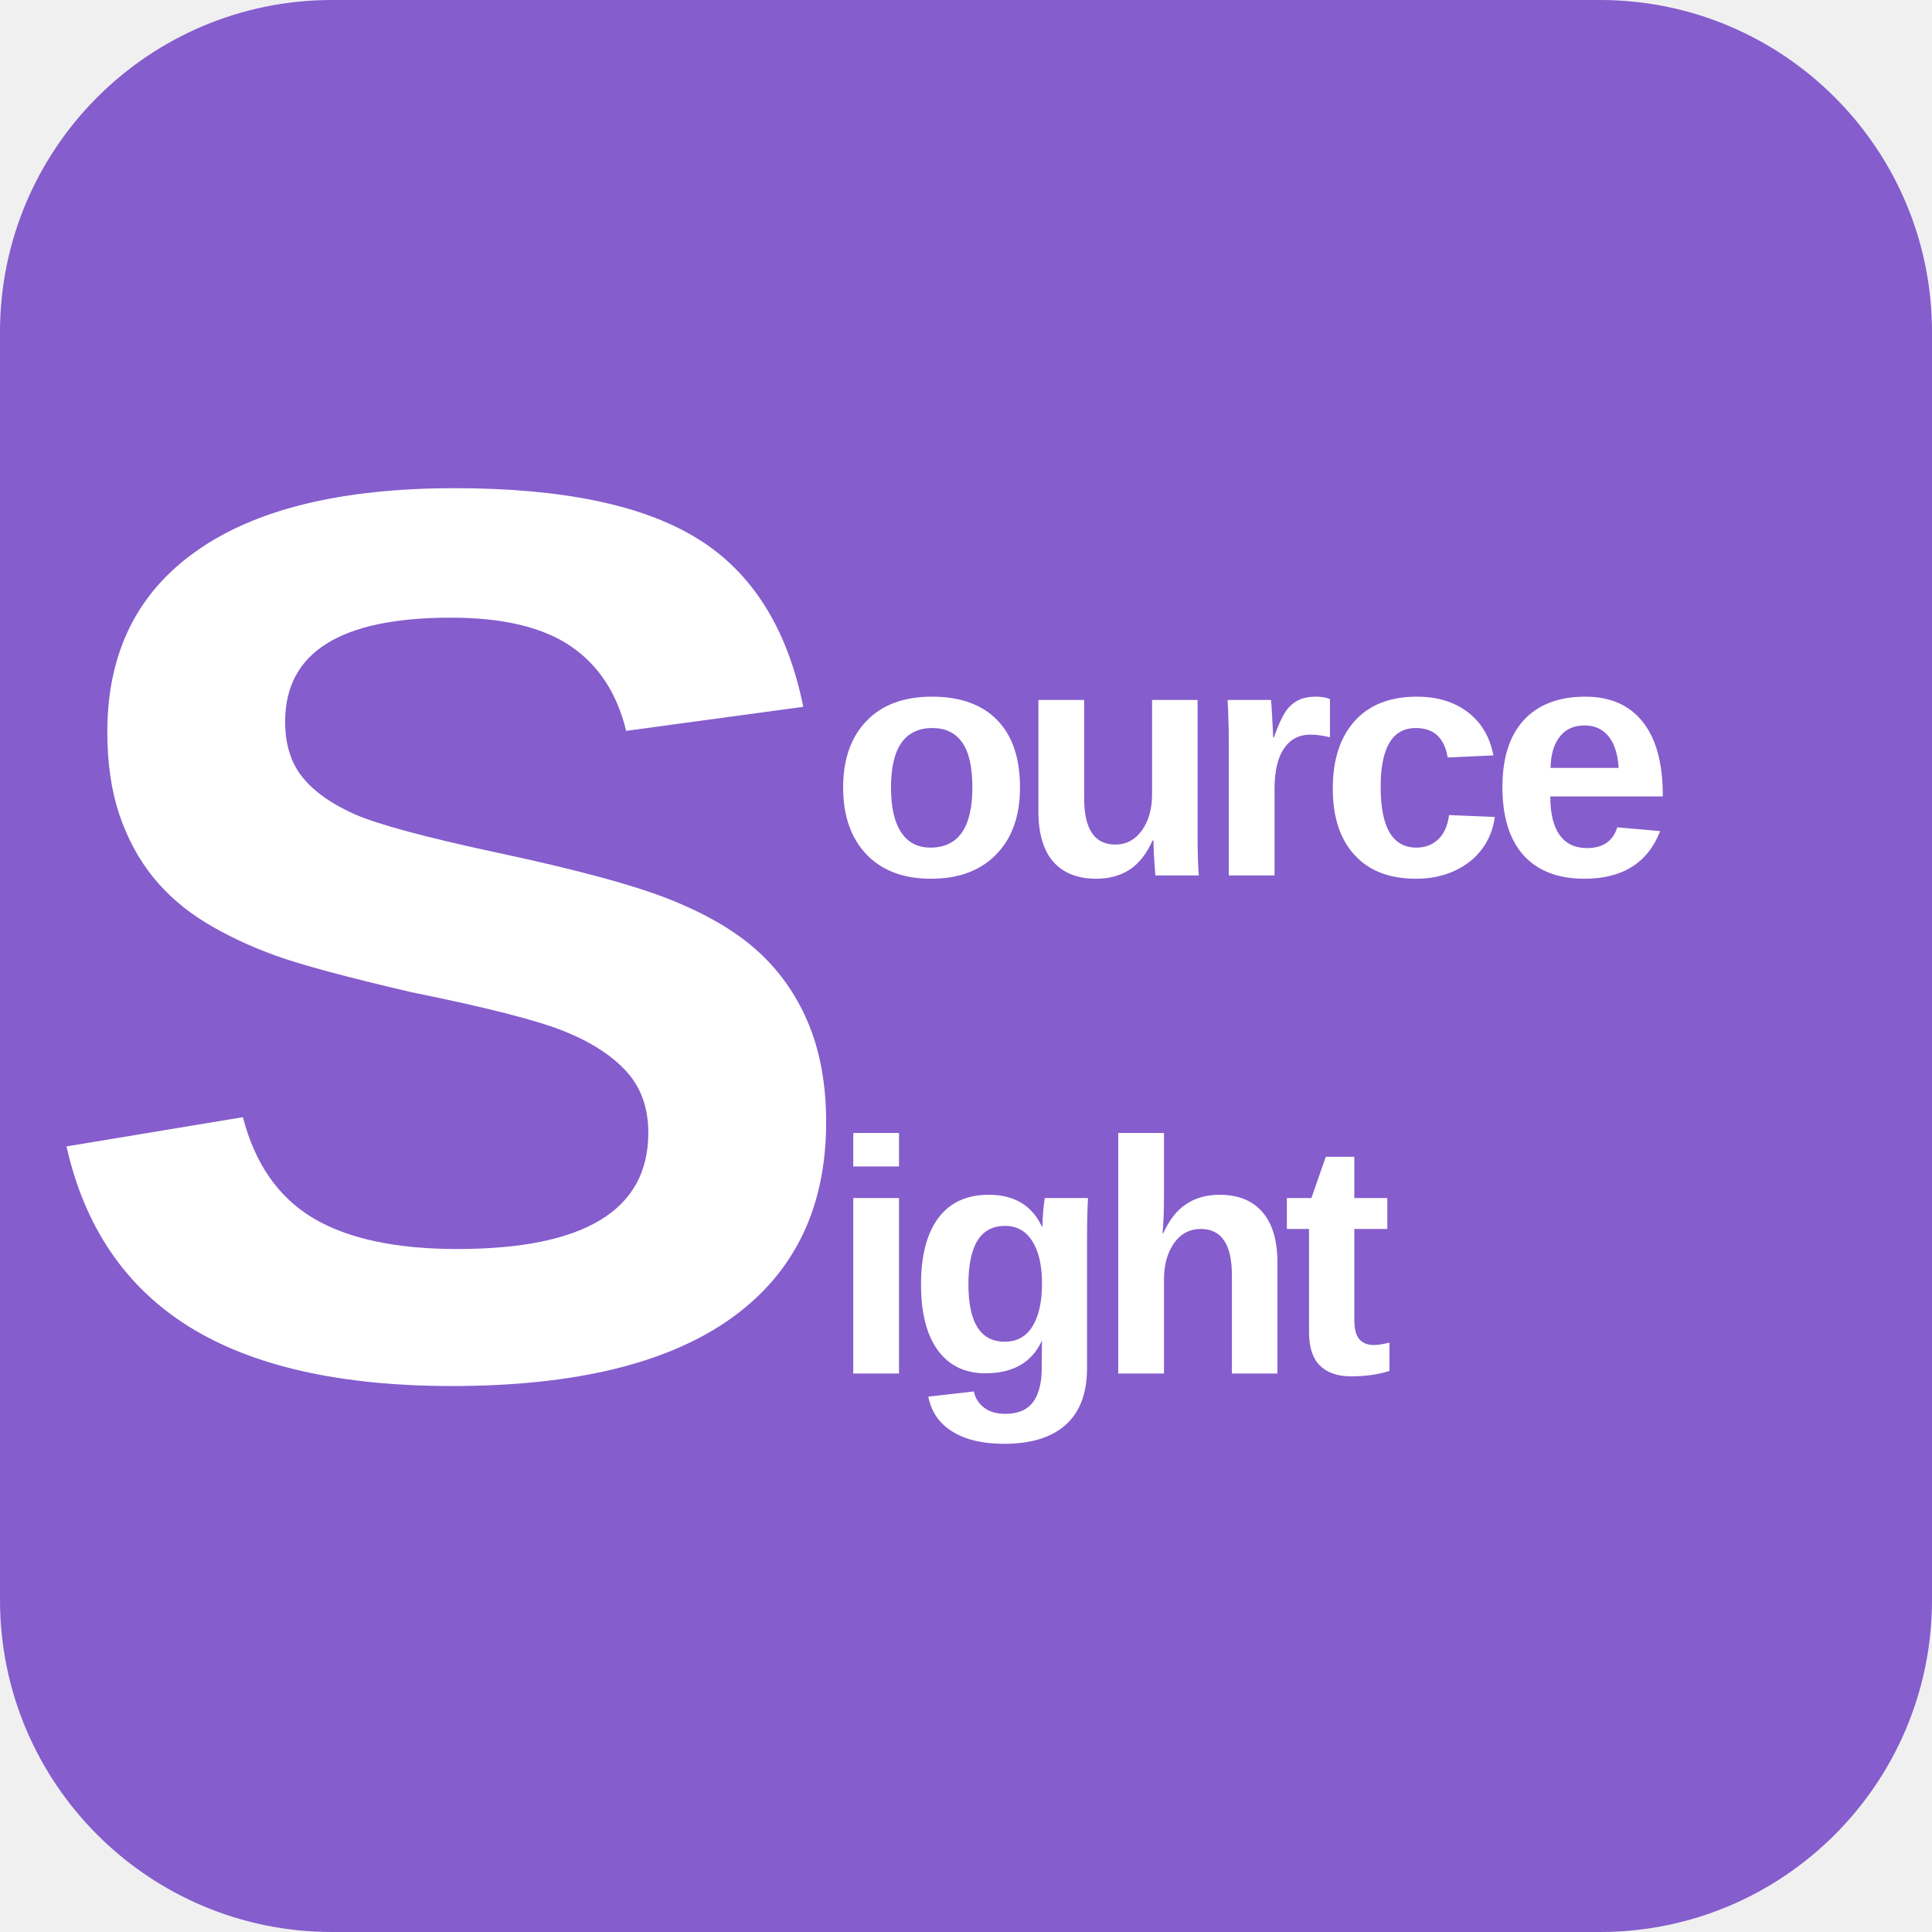
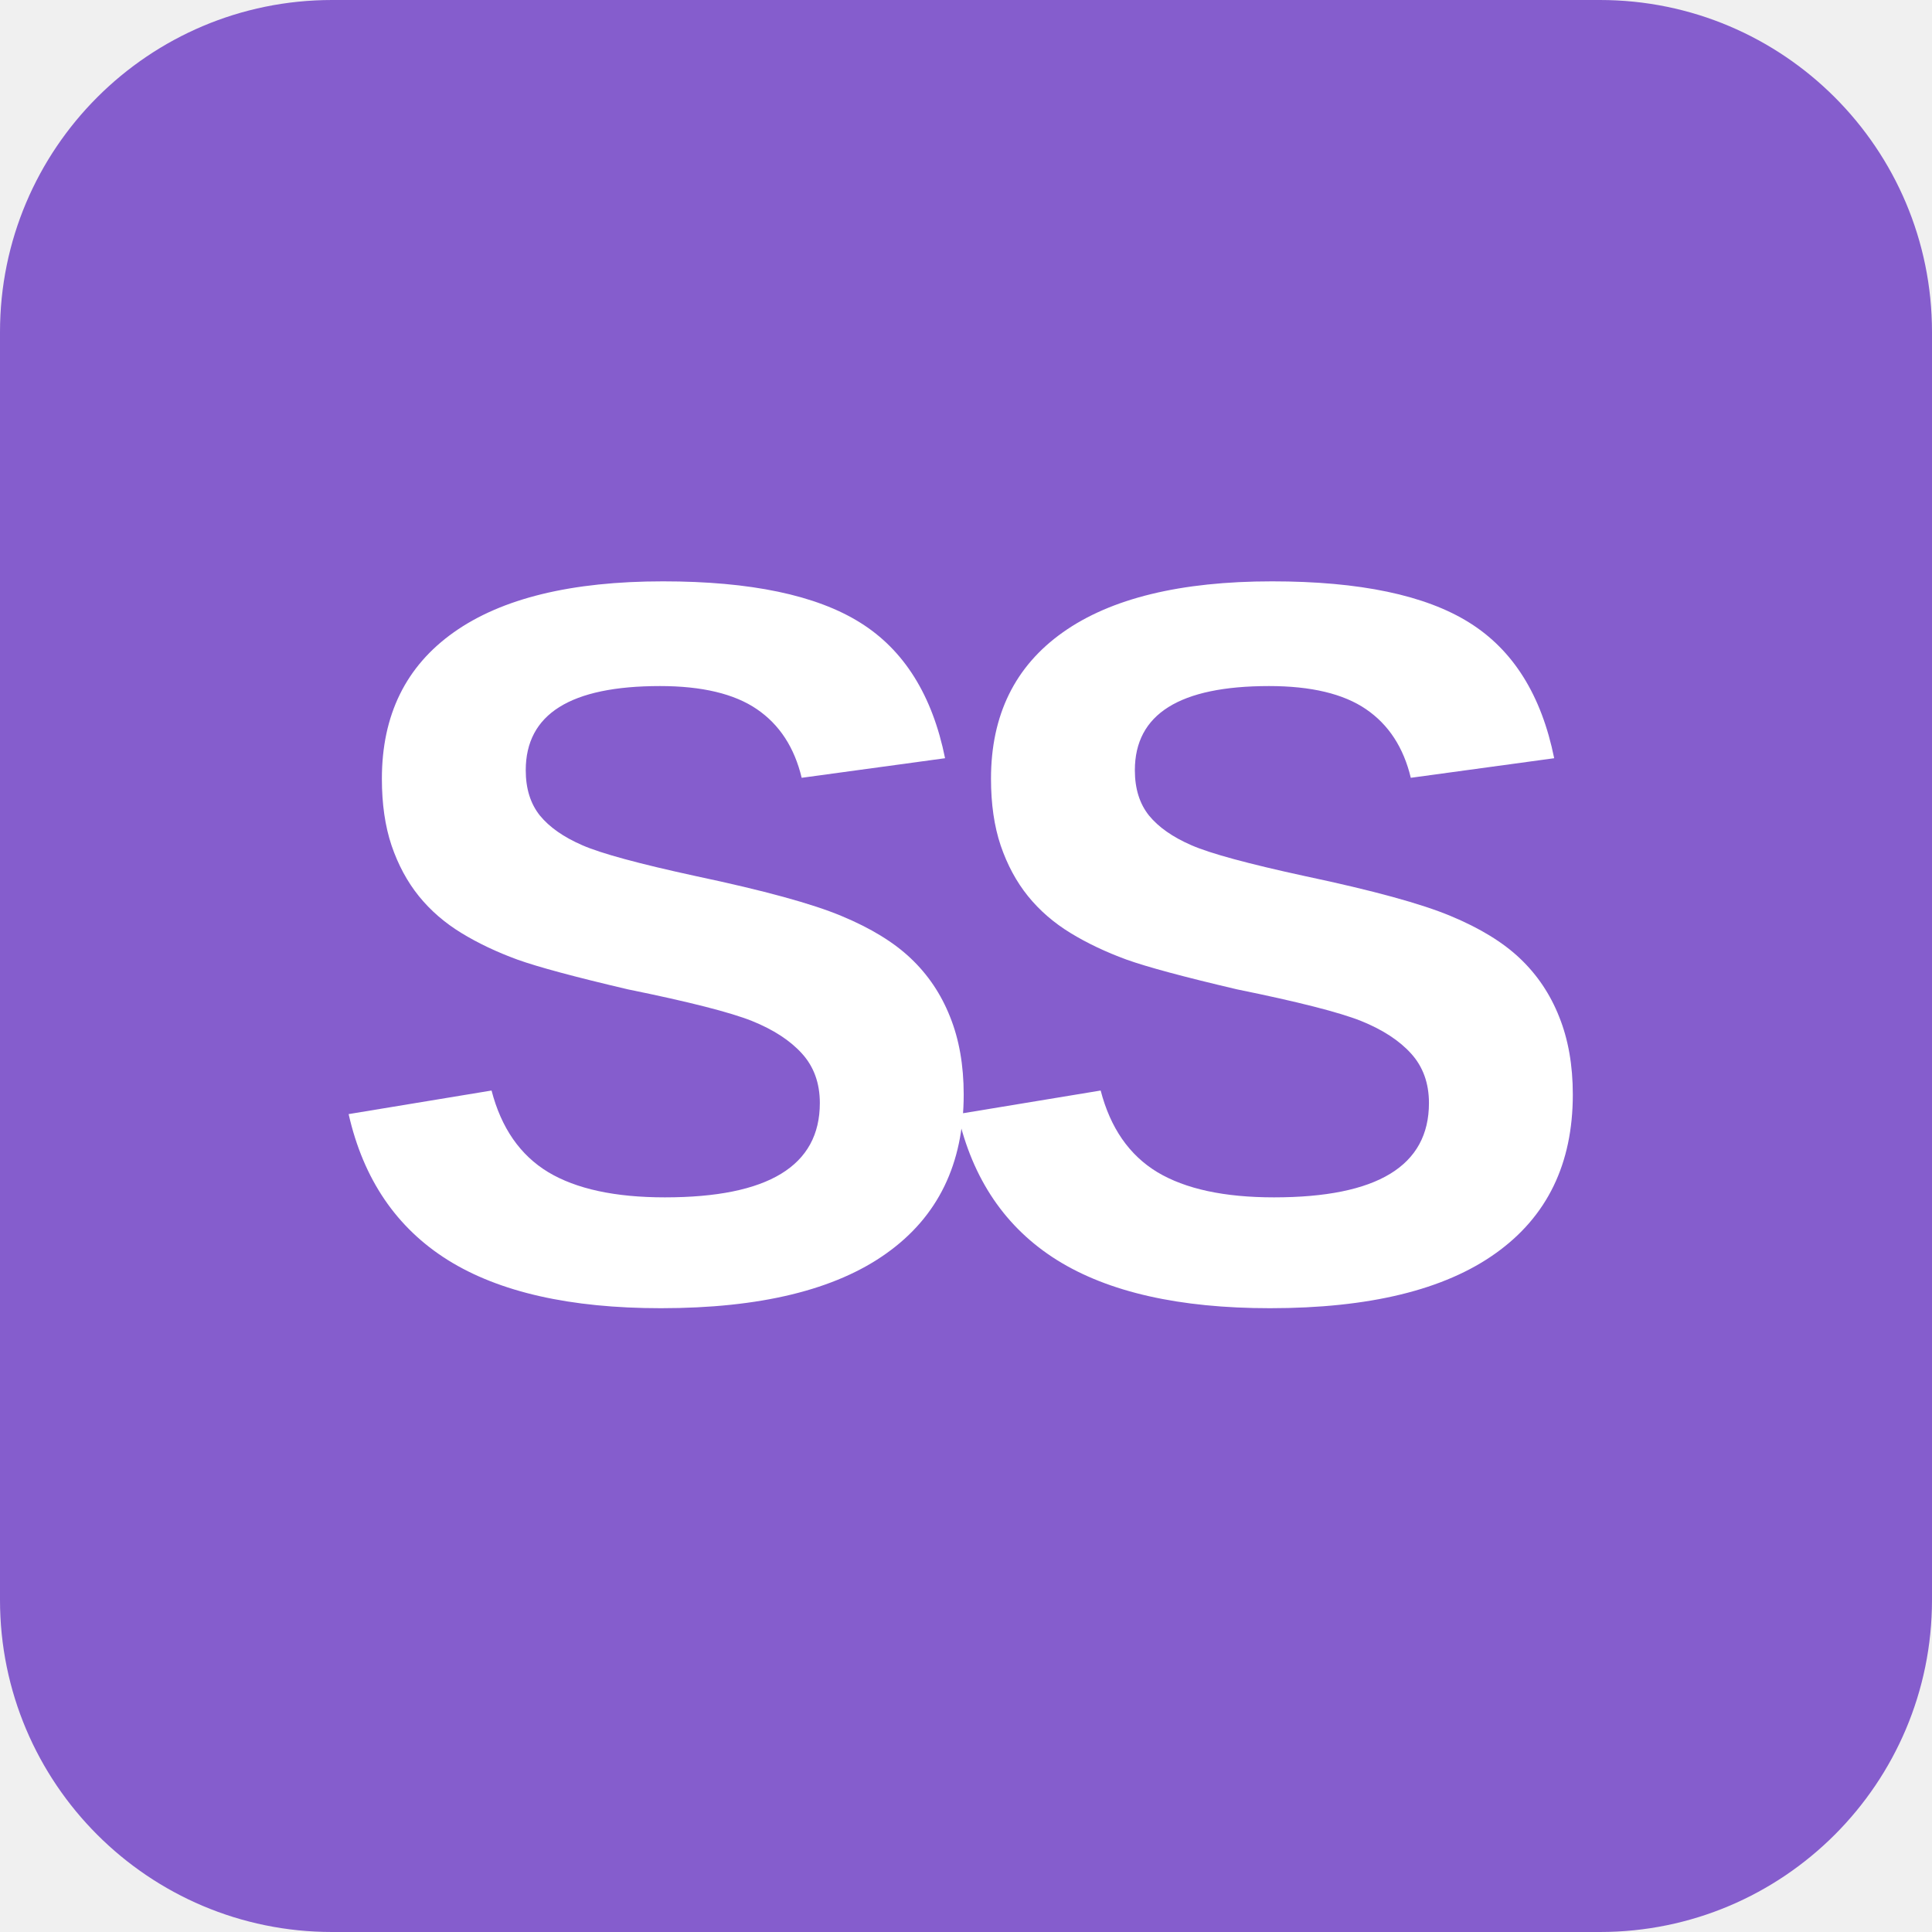
<svg xmlns="http://www.w3.org/2000/svg" viewBox="0 0 128 128" role="img" aria-label="Source Sight">
  <rect width="128" height="128" rx="22" fill="#855dcd" />
-   <text x="30" y="91" text-anchor="middle" fill="#ffffff" font-family="Avenir Next, Helvetica Neue, Arial, sans-serif" font-size="84" font-weight="700" letter-spacing="-4">S</text>
-   <text x="55" y="58" fill="#ffffff" font-family="Avenir Next, Helvetica Neue, Arial, sans-serif" font-size="22" font-weight="700" letter-spacing="-1">ource</text>
-   <text x="55" y="91" fill="#ffffff" font-family="Avenir Next, Helvetica Neue, Arial, sans-serif" font-size="22" font-weight="700" letter-spacing="-1">ight</text>
+   <text x="64" y="86" text-anchor="middle" fill="#ffffff" font-family="Avenir Next, Helvetica Neue, Arial, sans-serif" font-size="68" font-weight="700" letter-spacing="-5">SS</text>
</svg>
